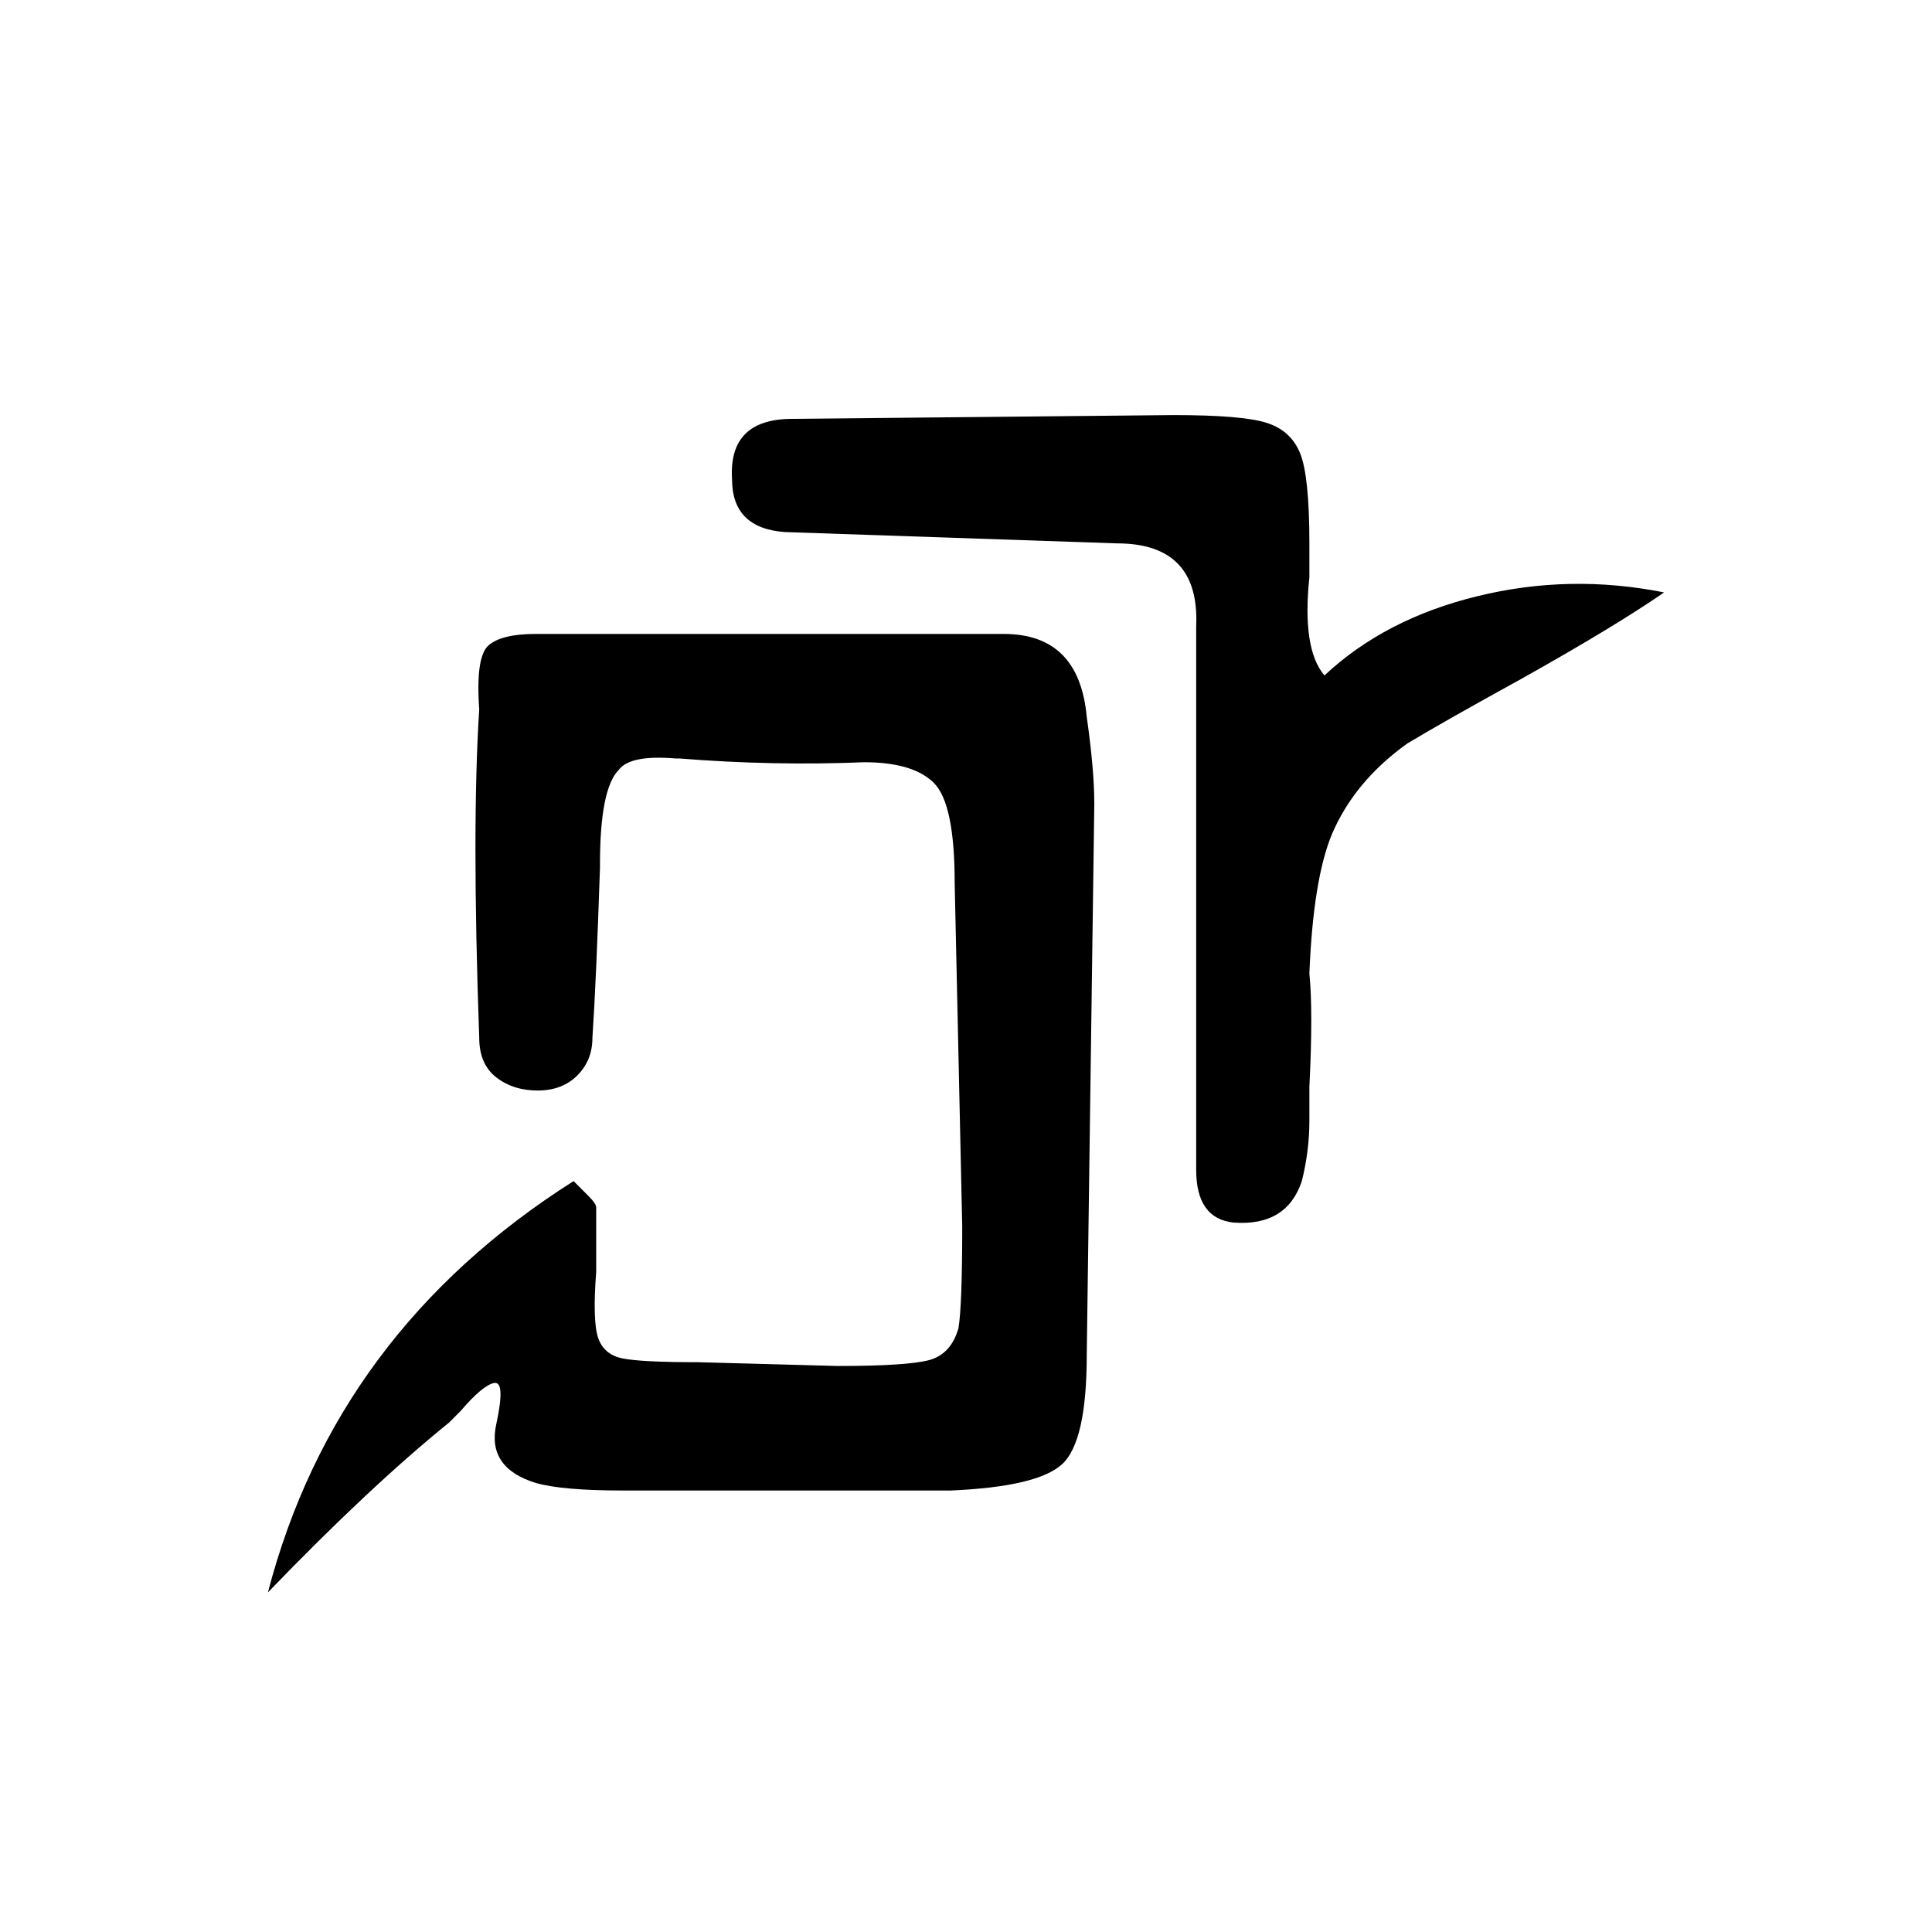
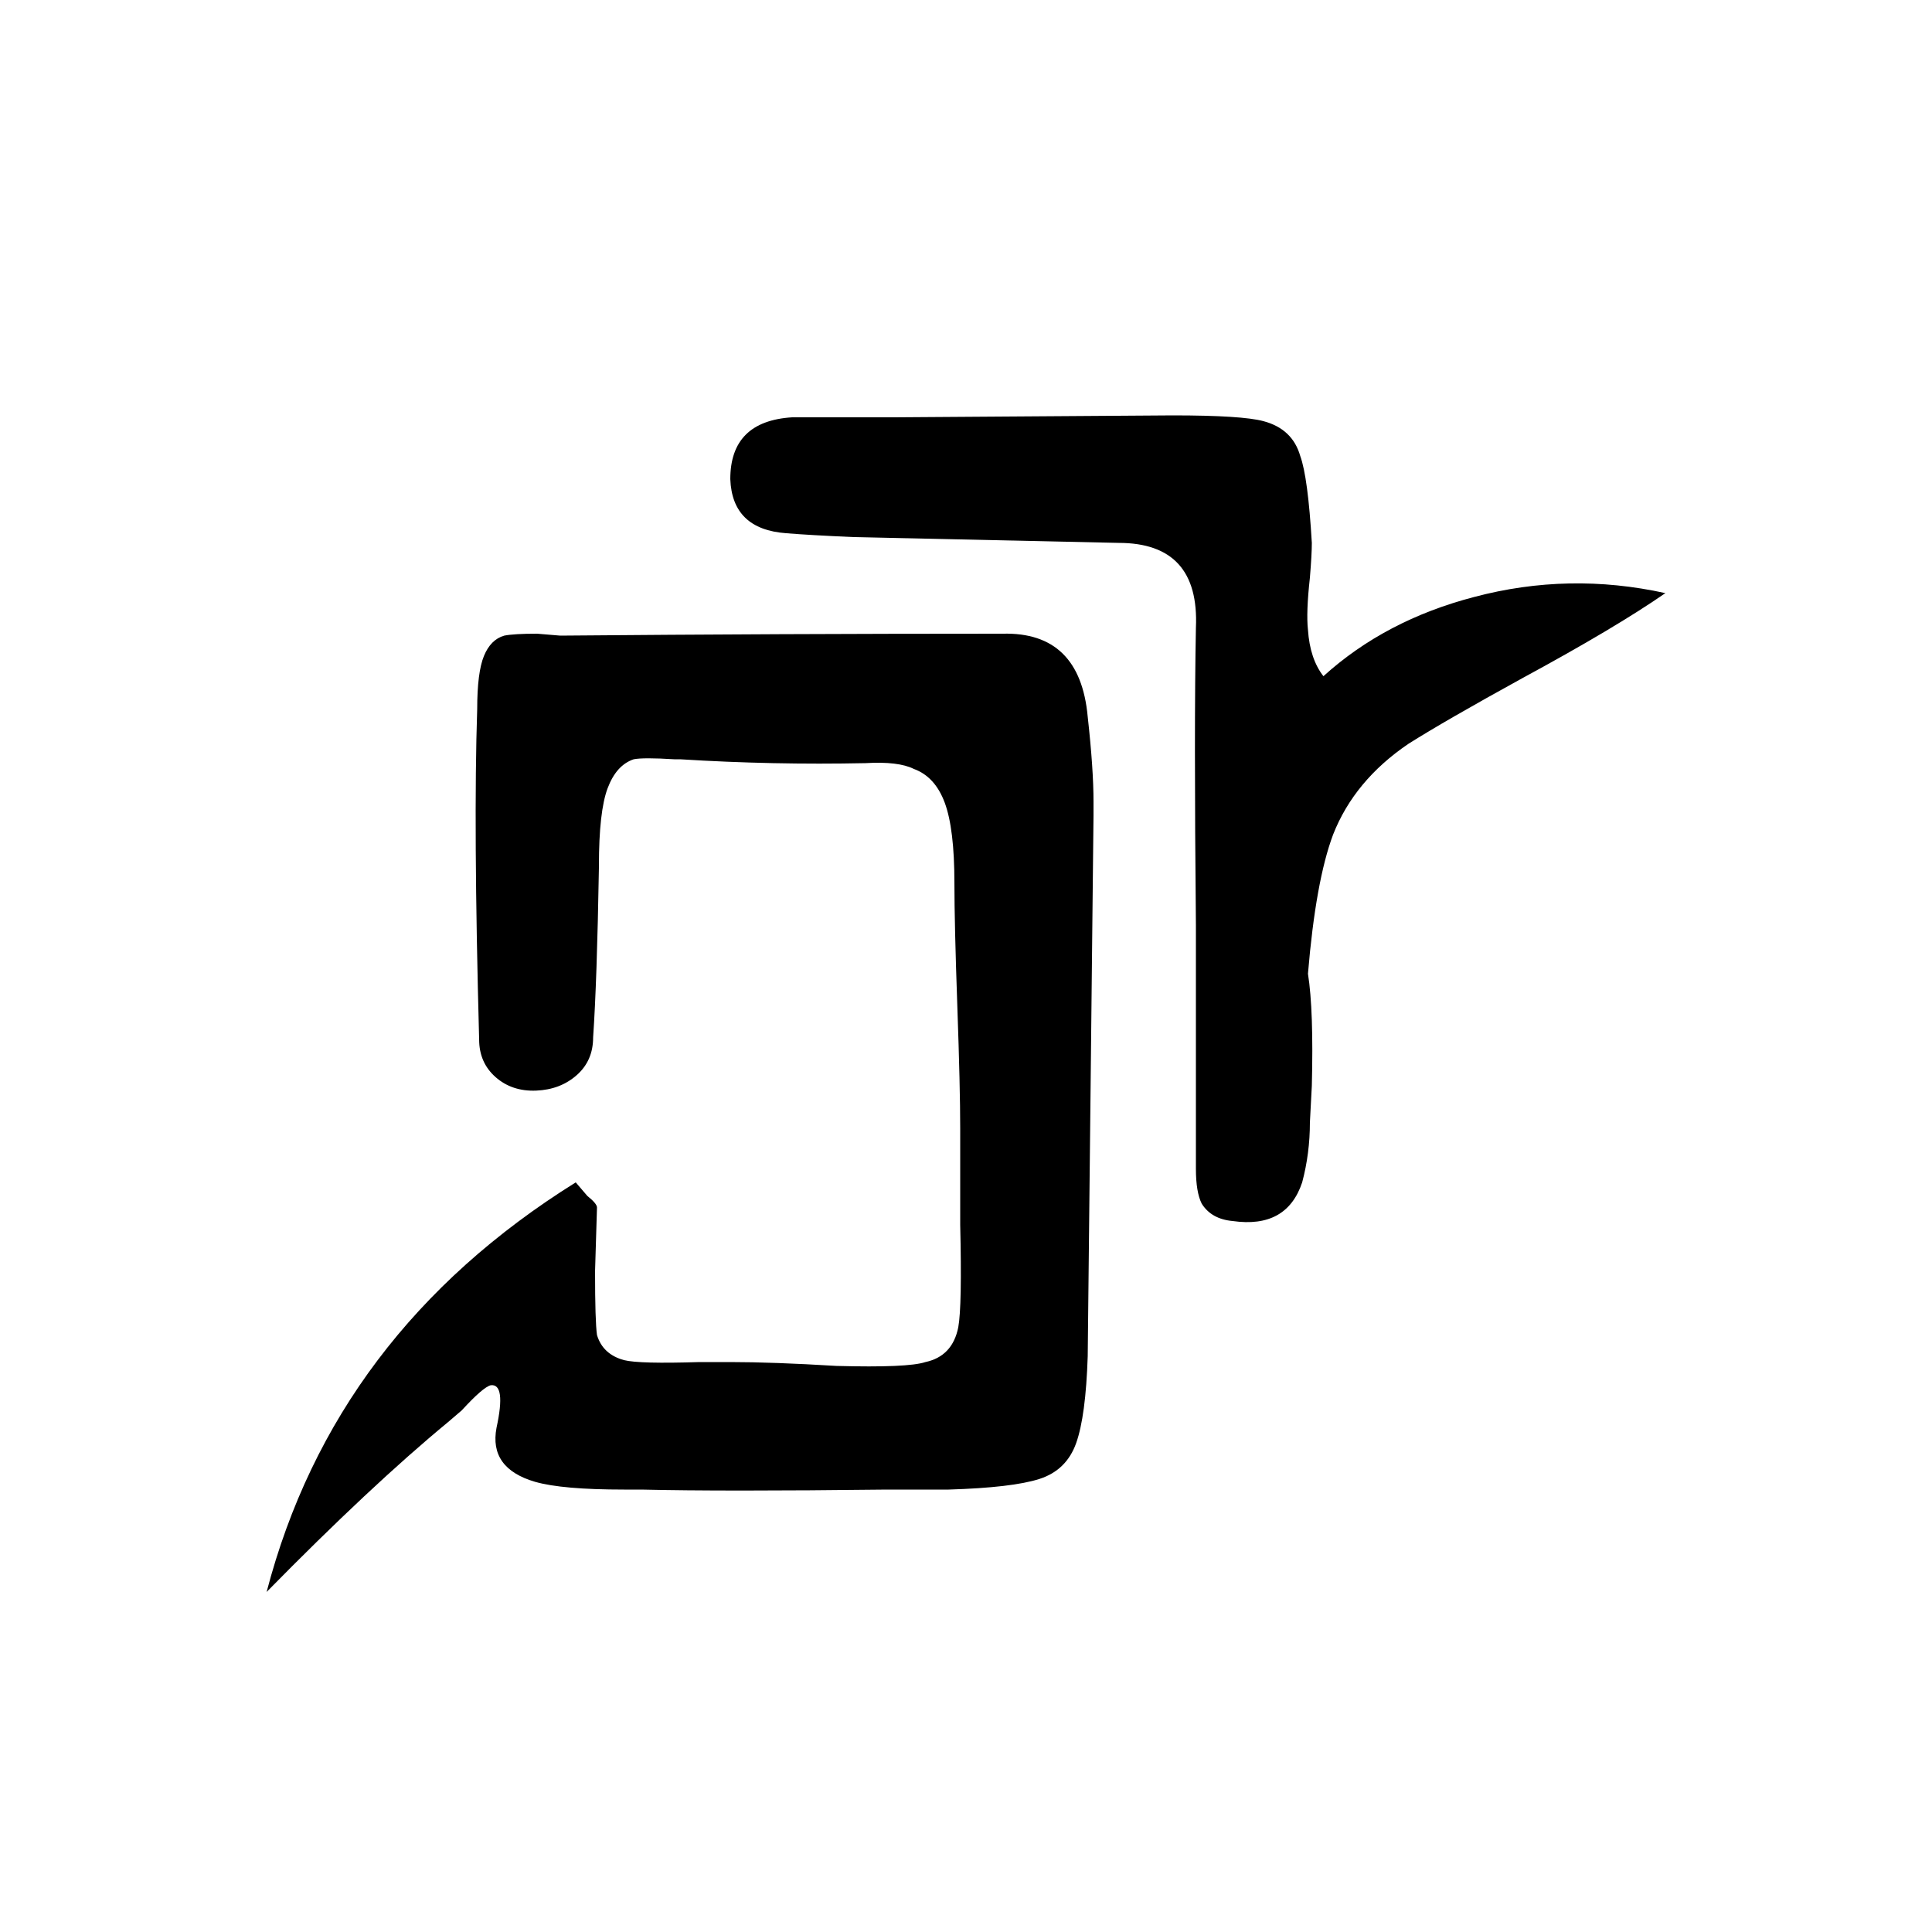
- <svg xmlns="http://www.w3.org/2000/svg" viewBox="0 0 512 512">
-   <path d="M266 168H142q-9 0-12.5 3t-2.5 17q-2 31 0 87 0 7 4.5 10.5t11 3.5 10.5-4 4-10q1-15 2-45v-1q0-20 5-25 3-4 15-3h1q25 2 49 1 13 0 18.5 5.5T253 234l2 91q0 21-1 27-2 7-8 8.5t-24 1.5l-37-1q-15 0-20-1t-6.5-5.5-.5-17.5v-17q0-1-2-3l-4-4q-63 40-81 109 27-28 48-45l3-3q6-7 9-7.5t.5 11T142 393q7 2 23 2h87q23-1 29.5-7t6.5-29l2-146q0-9-2-23-2-22-22-22zm85 11q-6-7-4-26v-9q0-18-2.5-24t-9-8-24.5-2l-101 1q-17 0-16 16 0 13 14 14l88 3q22 0 21 22v144q0 13 10 14 14 1 18-11 2-8 2-16v-9q1-20 0-30 1-25 6-37 6-14 20-24 10-6 30-17 25-14 38-23-25-5-49.5 1T351 179z" />
+ <svg xmlns="http://www.w3.org/2000/svg" viewBox="0 0 1000 1000">
+   <path d="M519 328q-115 0-229 1l-12-1q-12 0-17 1-7 2-10.5 10.5T247 367q-2 60 1 171 0 12 8.5 19.5t21 7 21-8T307 537q2-29 3-88v-1q0-28 4.5-40t13.5-15q5-1 21 0h3q48 3 96 2 17-1 25 3 11 4 16 17.5t5 41.5q0 21 1.5 63.5T497 584v50q1 42-1 53-3 15-17 18-9 3-46 2-33-2-55-2h-16q-31 1-39-1-11-3-14-13-1-7-1-33l1-33q0-2-5-6l-6-7q-125 78-160 212 54-55 94-88l7-6q11-12 15-13 8-1 3 22-4 21 20 28 14 4 46 4h9q42 1 127 0h32q33-1 47-5.5t19-18.5 6-45q1-94 3-280v-7q0-17-3-44-4-44-44-43zm166 22q-7-9-8-24-1-9 1-27 1-12 1-18-2-34-6-45-4-14-19-18-11-3-47-3l-144 1h-53q-16 1-24 9t-8 23q1 26 29 28 12 1 35 2l137 3q21 0 31 11t9 33q-1 51 0 154v126q0 12 3 18 5 8 16 9 28 4 36-20 4-15 4-31l1-19q1-39-2-58 4-48 13-72 11-28 39-47 19-12 59-34 48-26 74-44-50-11-99 2-46 12-78 41z" />
</svg>
